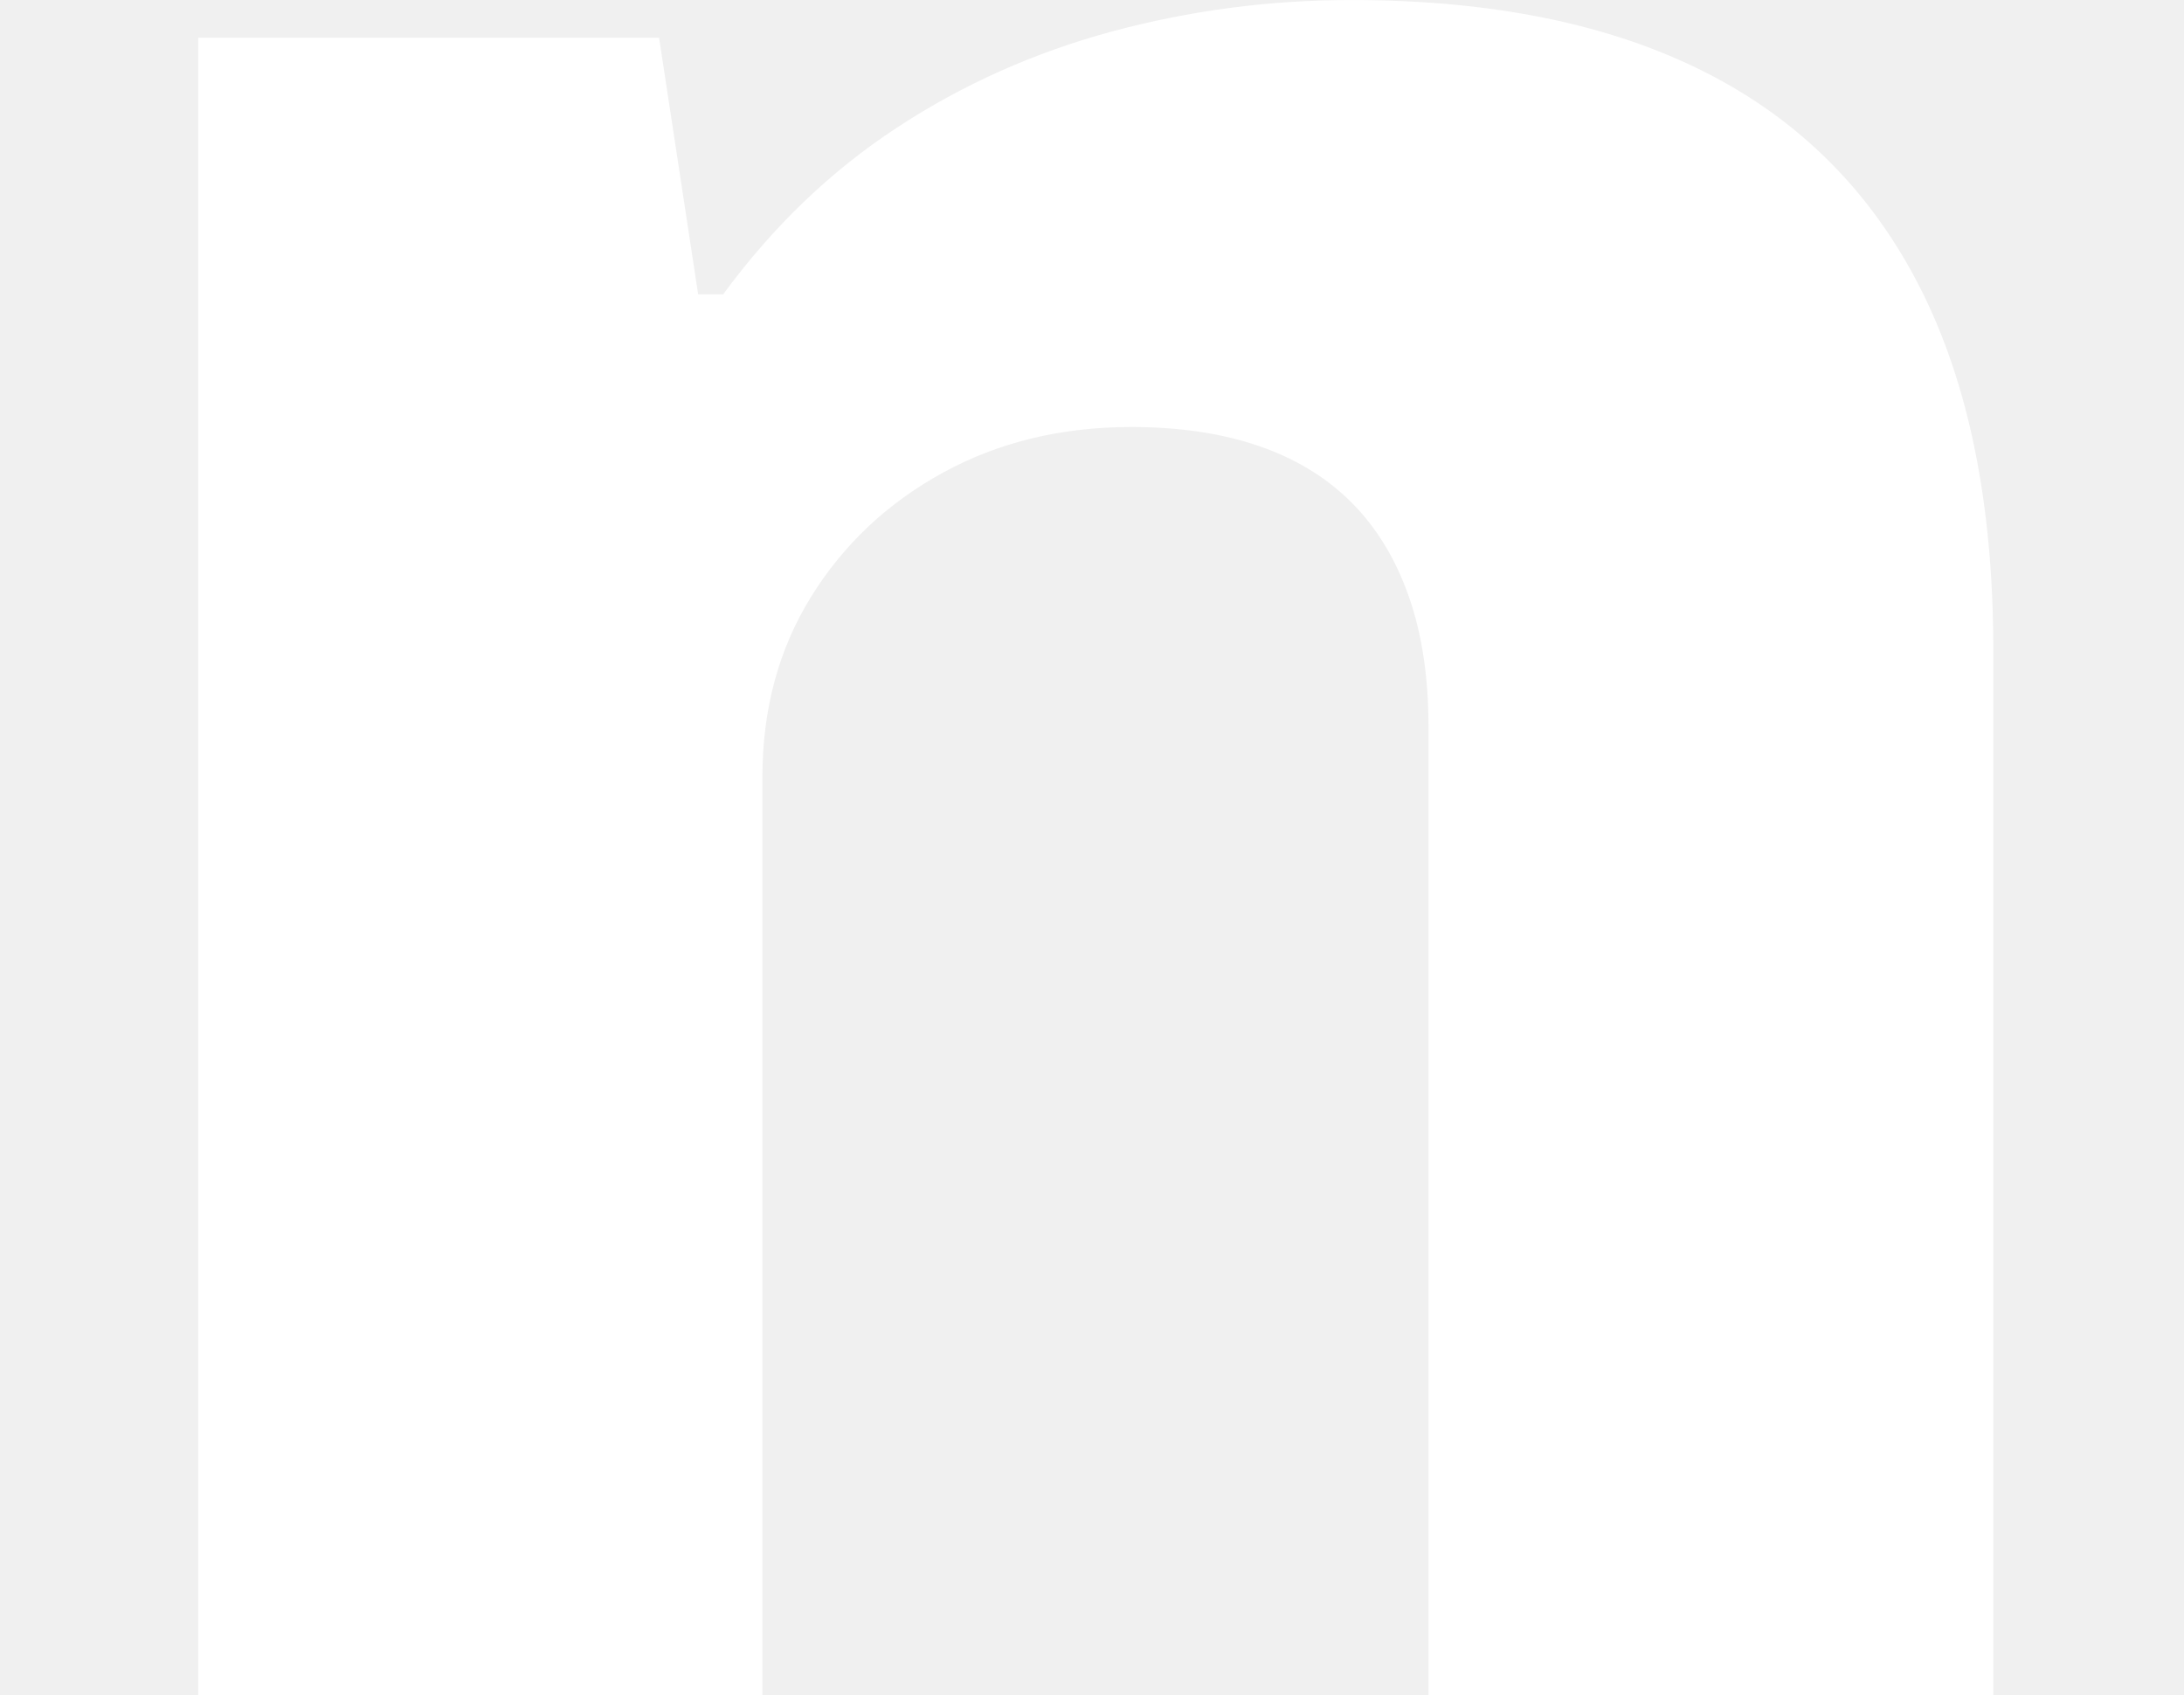
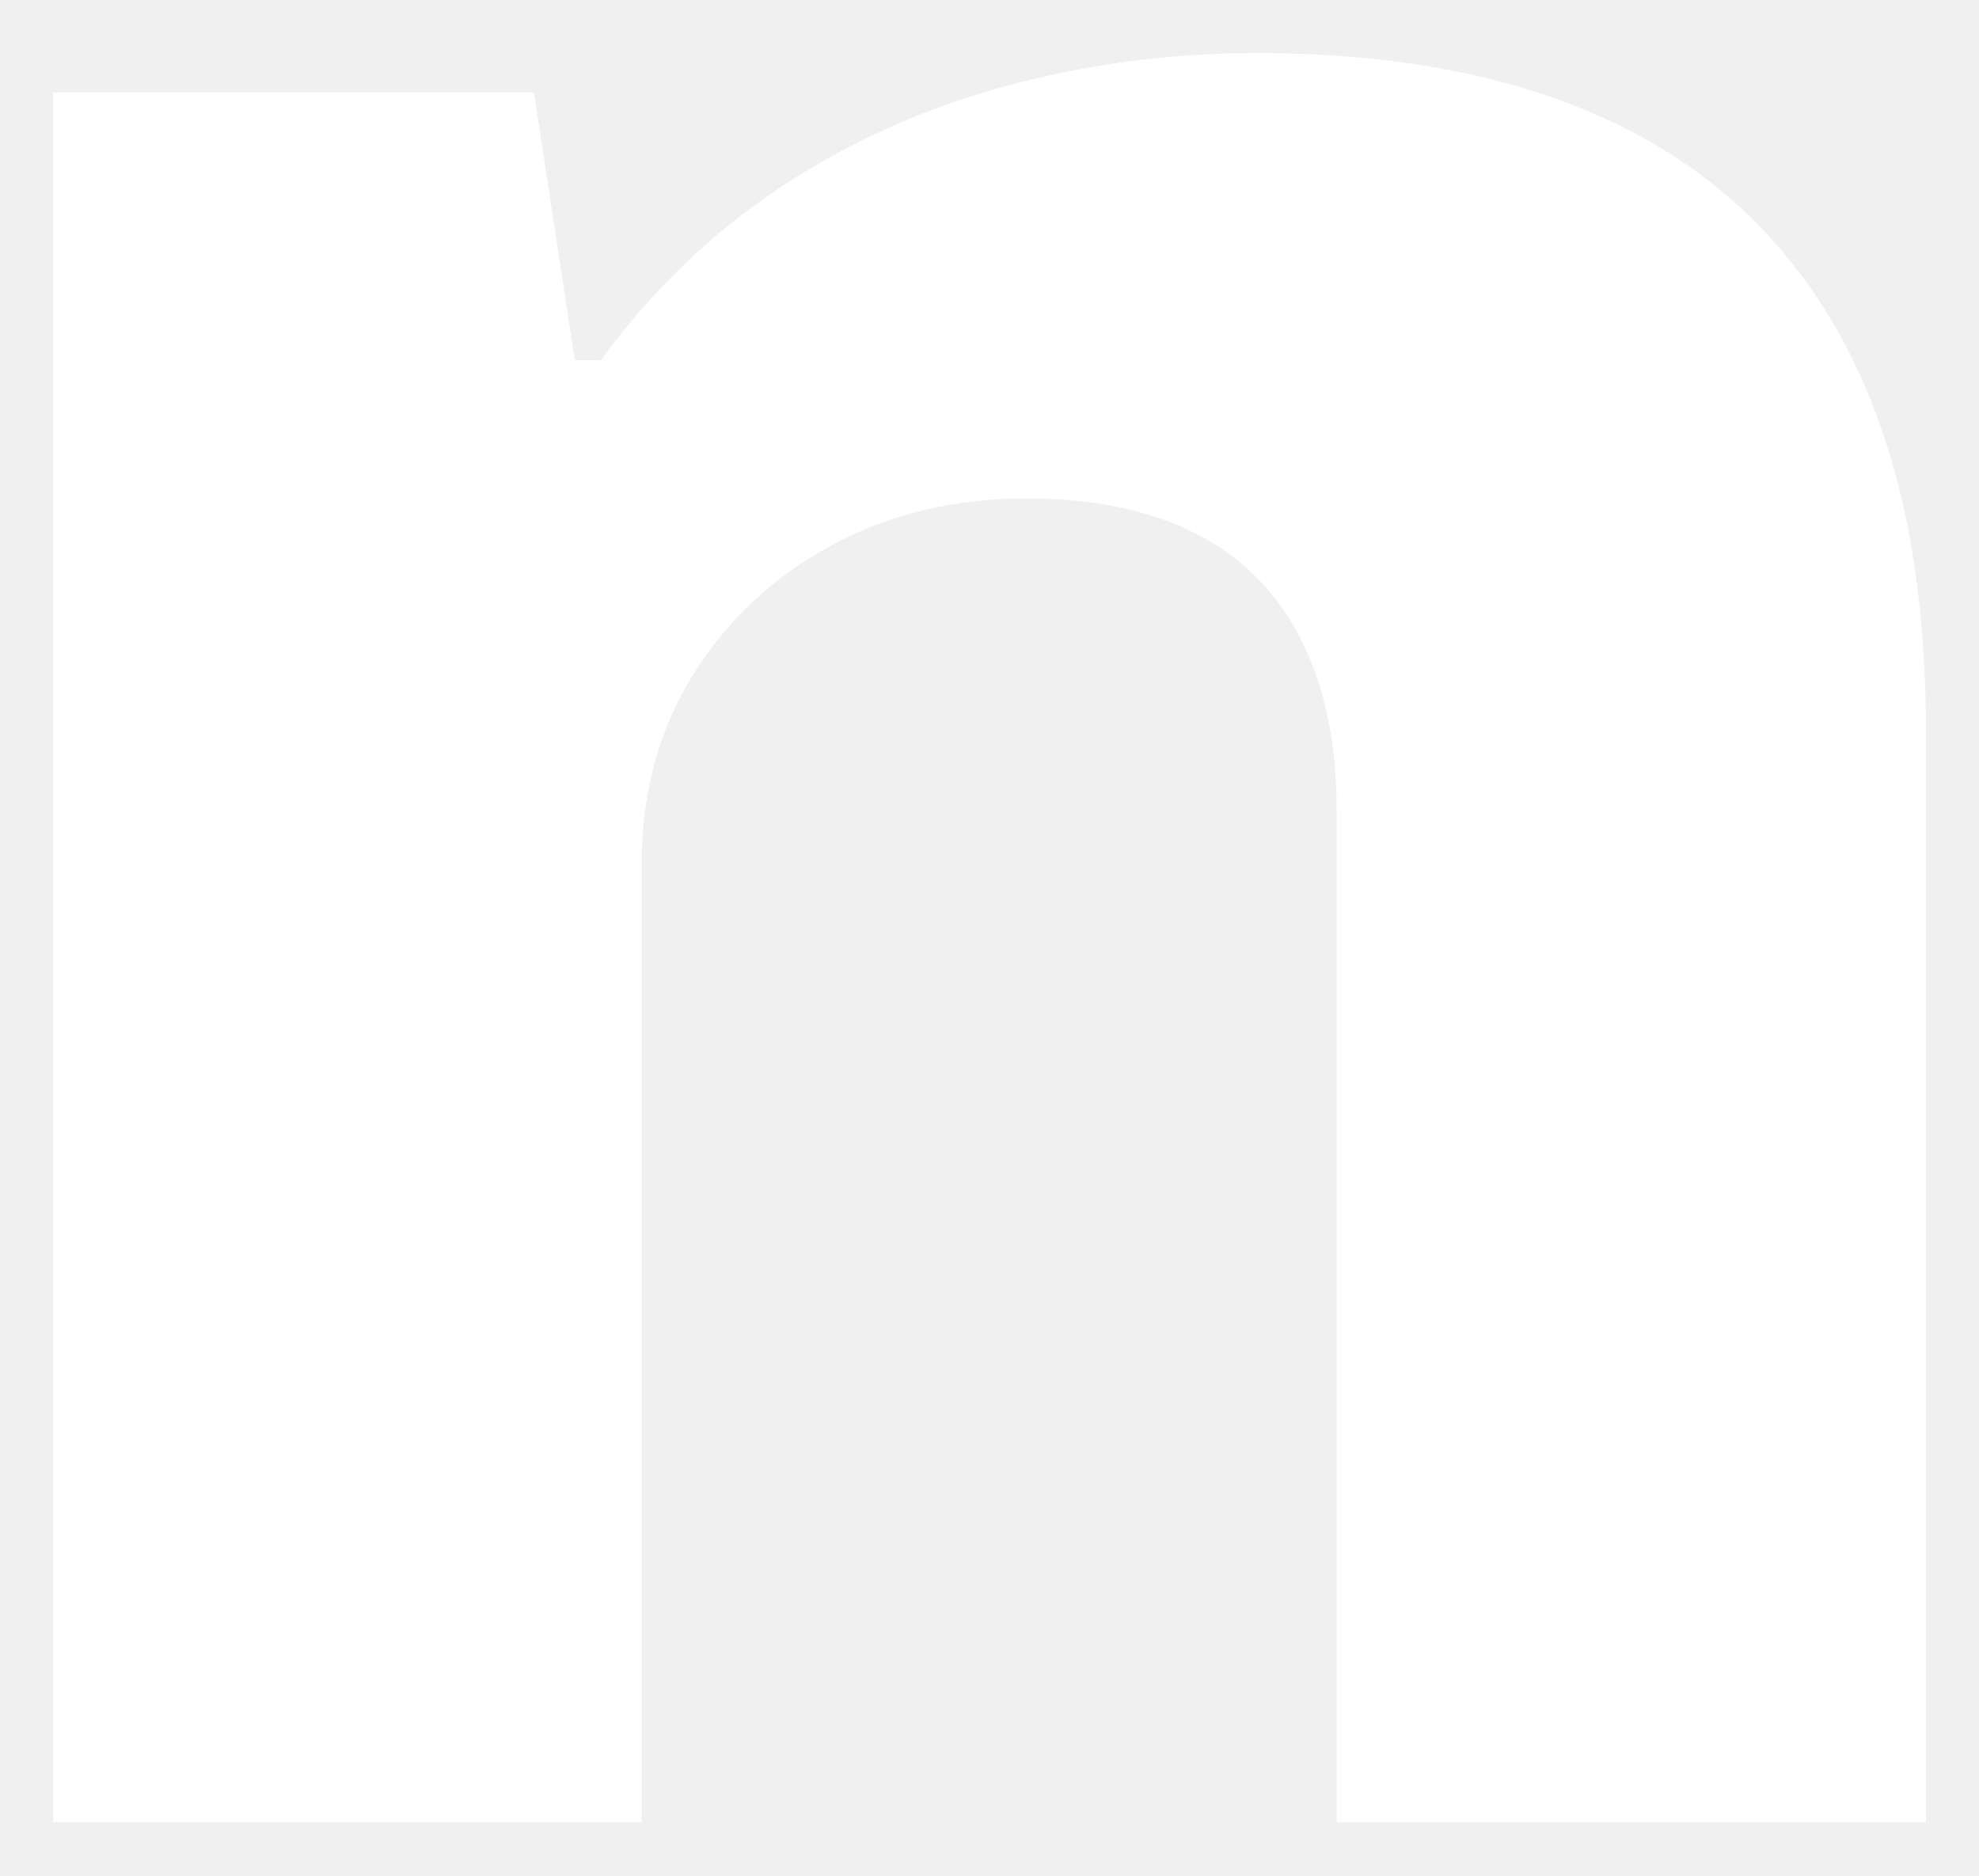
- <svg xmlns="http://www.w3.org/2000/svg" viewBox="0 0 906 703">
-   <path transform="translate(0,703.5)" fill="#FFFFFF" d="M82.239 0.0V-687.839H273.413L289.615 -581.409H299.996Q330.836 -623.472 371.875 -650.429Q412.913 -677.385 461.292 -690.437Q509.671 -703.489 560.558 -703.489Q648.101 -703.489 707.178 -673.644Q766.254 -643.798 796.568 -584.057Q826.883 -524.315 826.883 -434.073V0.0H592.594V-402.15Q592.594 -432.878 584.409 -456.145Q576.225 -479.412 560.767 -494.969Q545.309 -510.527 522.346 -518.456Q499.383 -526.385 469.291 -526.385Q425.751 -526.385 391.213 -507.474Q356.674 -488.564 336.469 -455.975Q316.265 -423.387 316.265 -381.017V0.0Z" />
+ <svg xmlns="http://www.w3.org/2000/svg" viewBox="0 0 786.9 745.7">
+   <path transform="translate(-61.1,724.6)" fill="#FFFFFF" d="M82.239 0.0V-687.839H273.413L289.615 -581.409H299.996Q330.836 -623.472 371.875 -650.429Q412.913 -677.385 461.292 -690.437Q509.671 -703.489 560.558 -703.489Q648.101 -703.489 707.178 -673.644Q766.254 -643.798 796.568 -584.057Q826.883 -524.315 826.883 -434.073V0.0H592.594V-402.15Q592.594 -432.878 584.409 -456.145Q576.225 -479.412 560.767 -494.969Q545.309 -510.527 522.346 -518.456Q499.383 -526.385 469.291 -526.385Q425.751 -526.385 391.213 -507.474Q356.674 -488.564 336.469 -455.975Q316.265 -423.387 316.265 -381.017V0.0Z" />
</svg>
